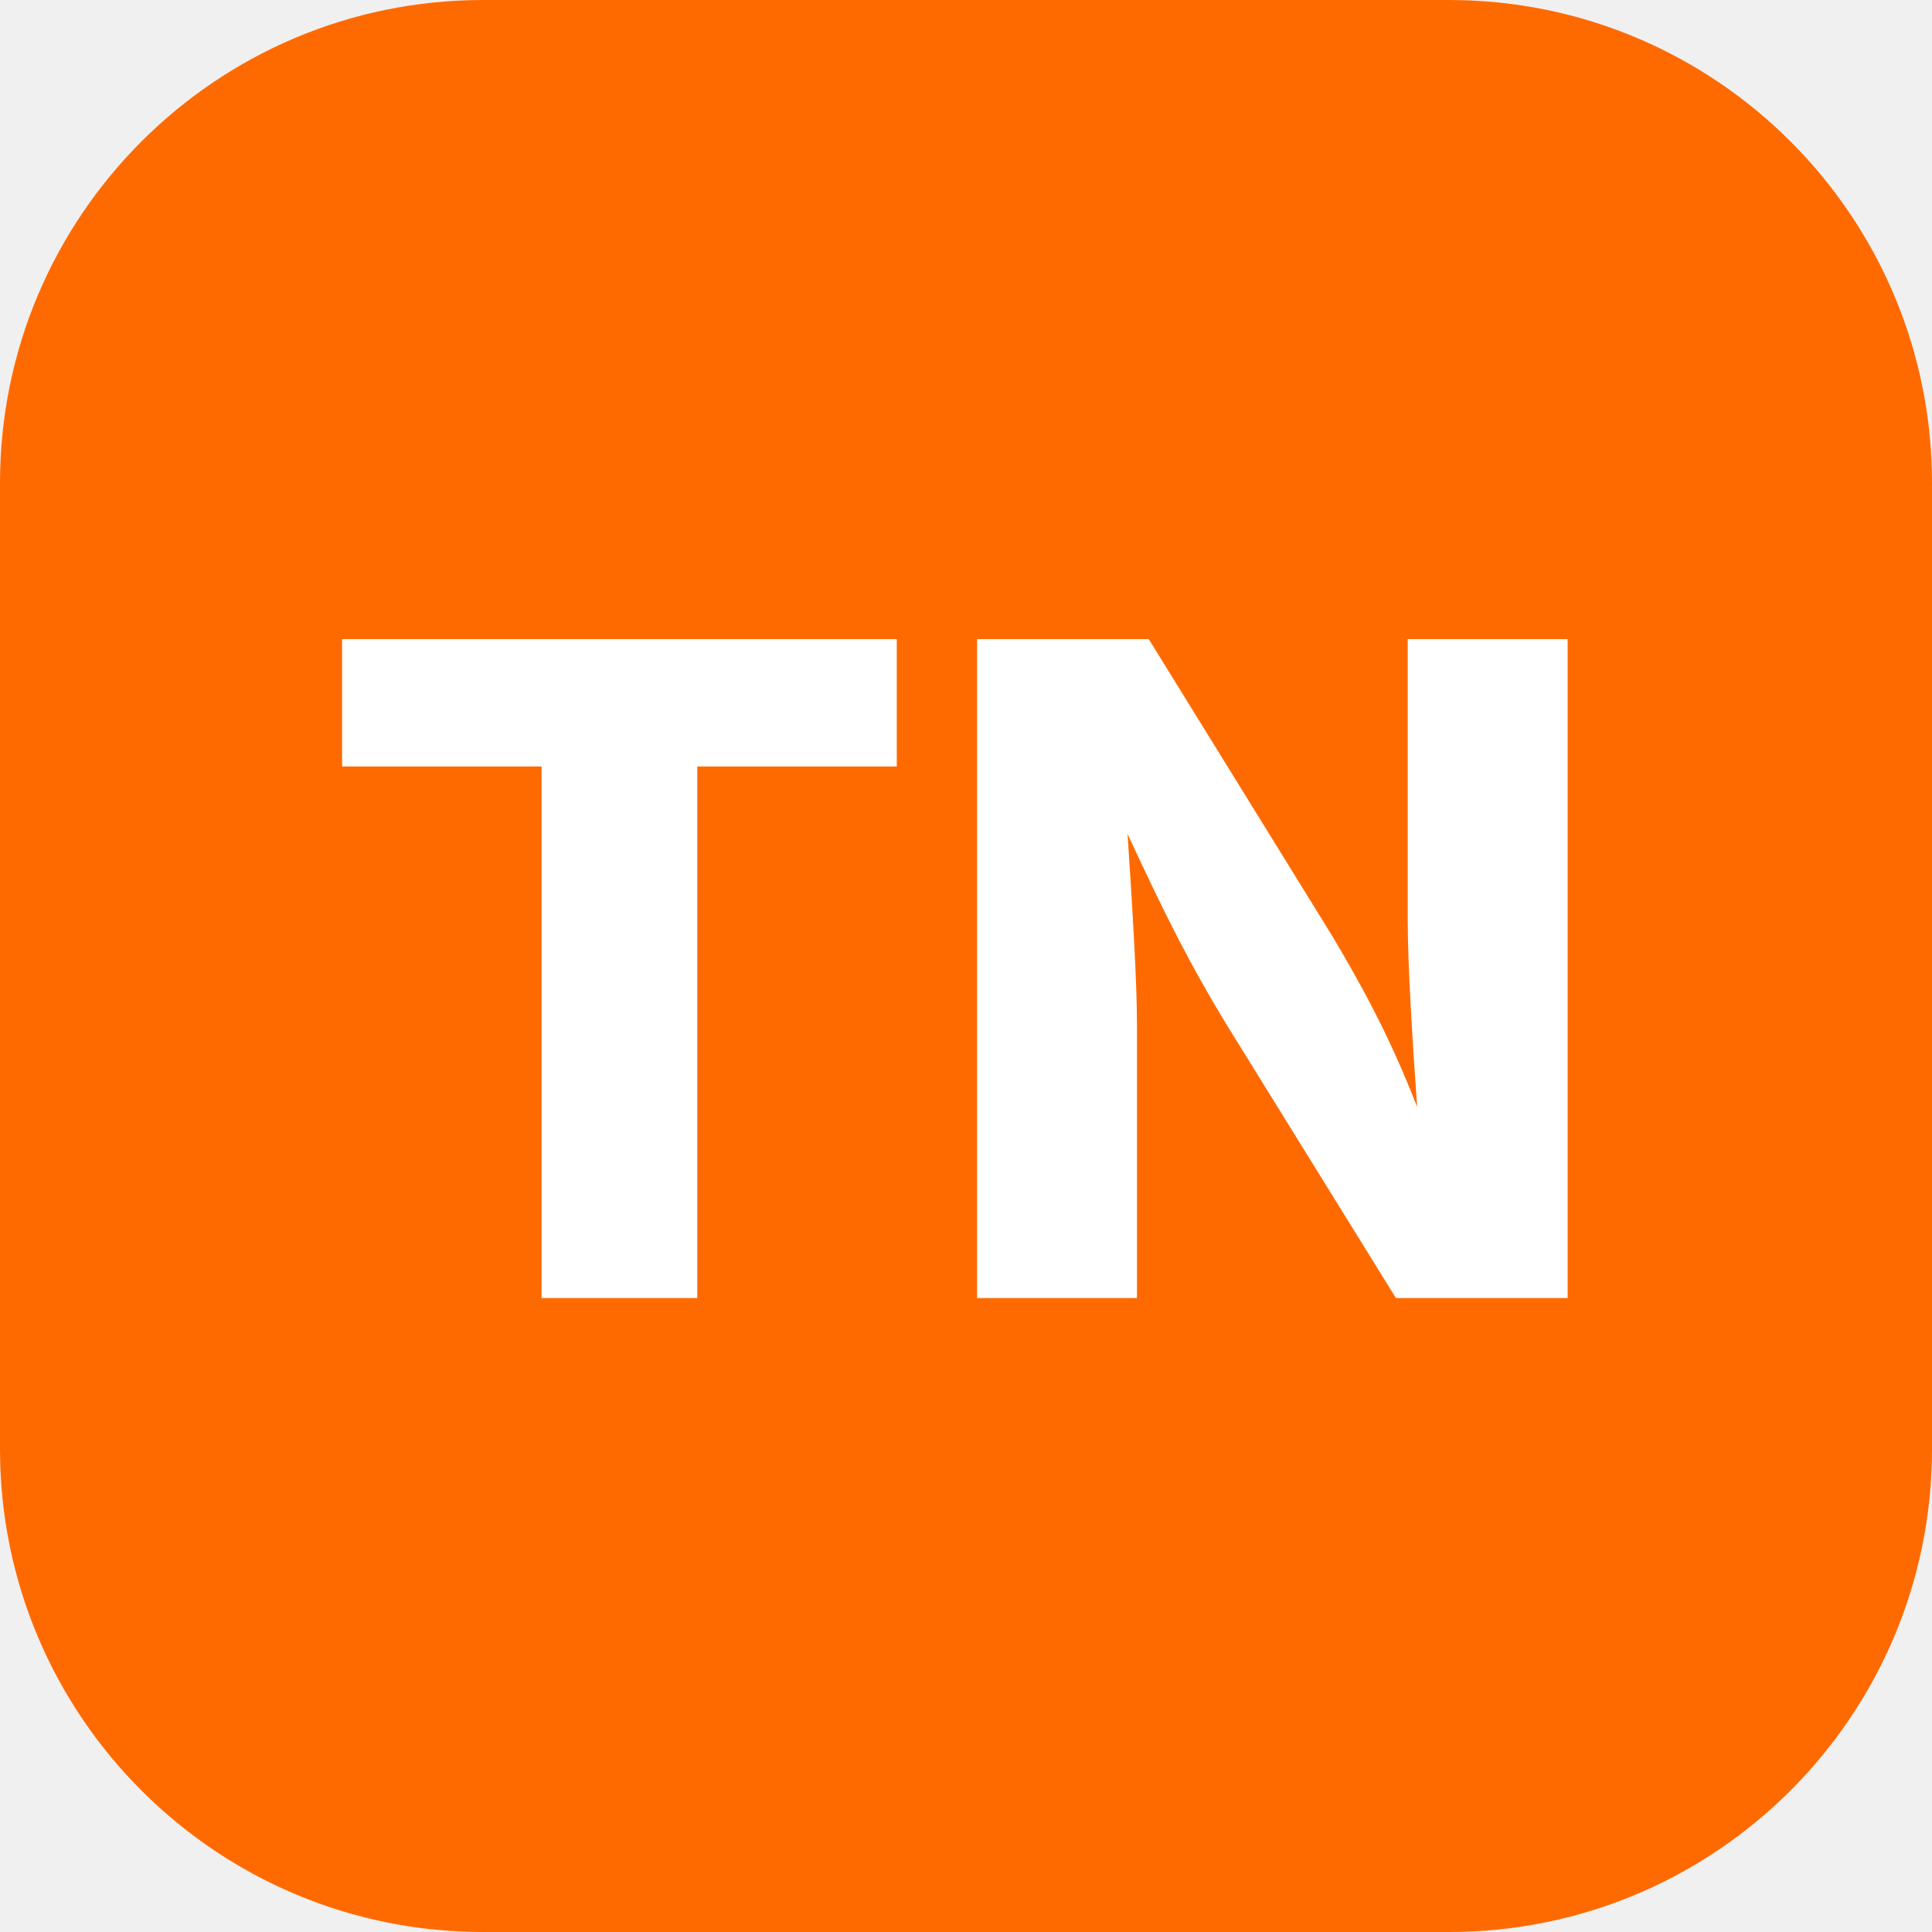
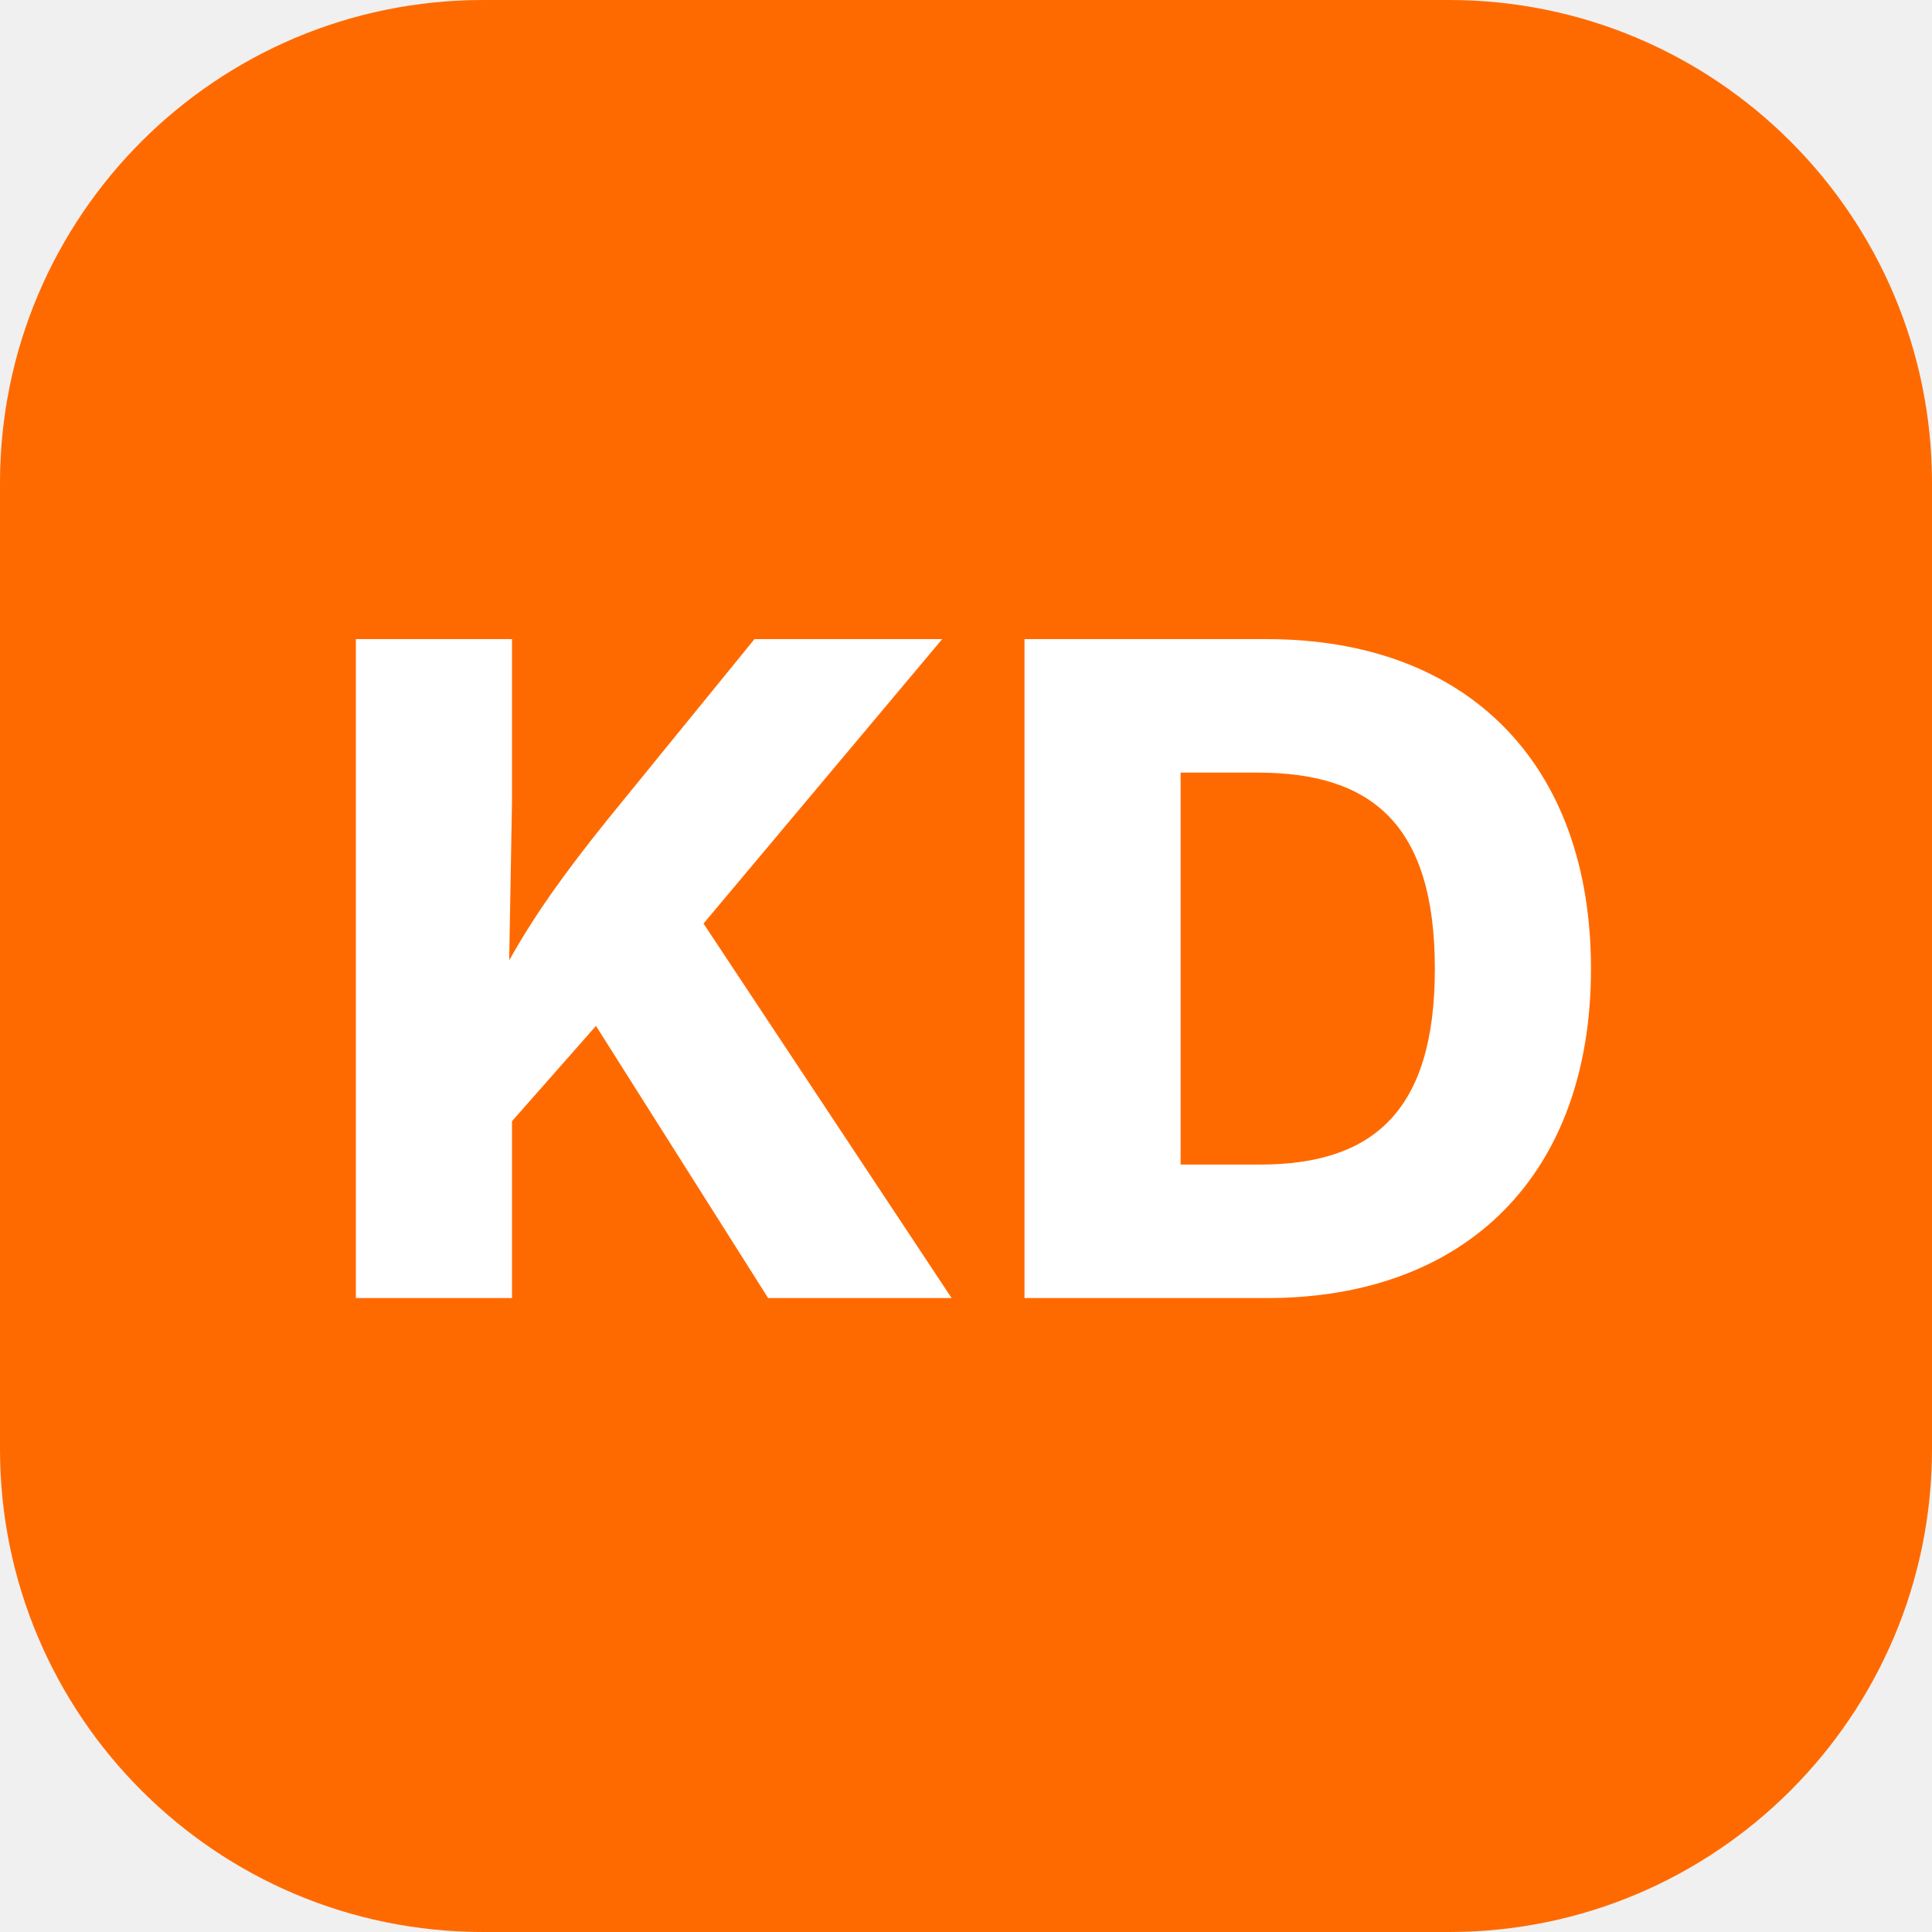
<svg xmlns="http://www.w3.org/2000/svg" viewBox="0 0 64 64">
  <rect width="64" height="64" rx="16" fill="#ff6a00" />
-   <text x="32" y="43" text-anchor="middle" font-family="Inter,Arial,sans-serif" font-size="30" font-weight="800" fill="#fff">TN</text>
+   <text x="32" y="43" text-anchor="middle" font-family="Inter,Arial,sans-serif" font-size="30" font-weight="800" fill="#fff">KD</text>
</svg>
